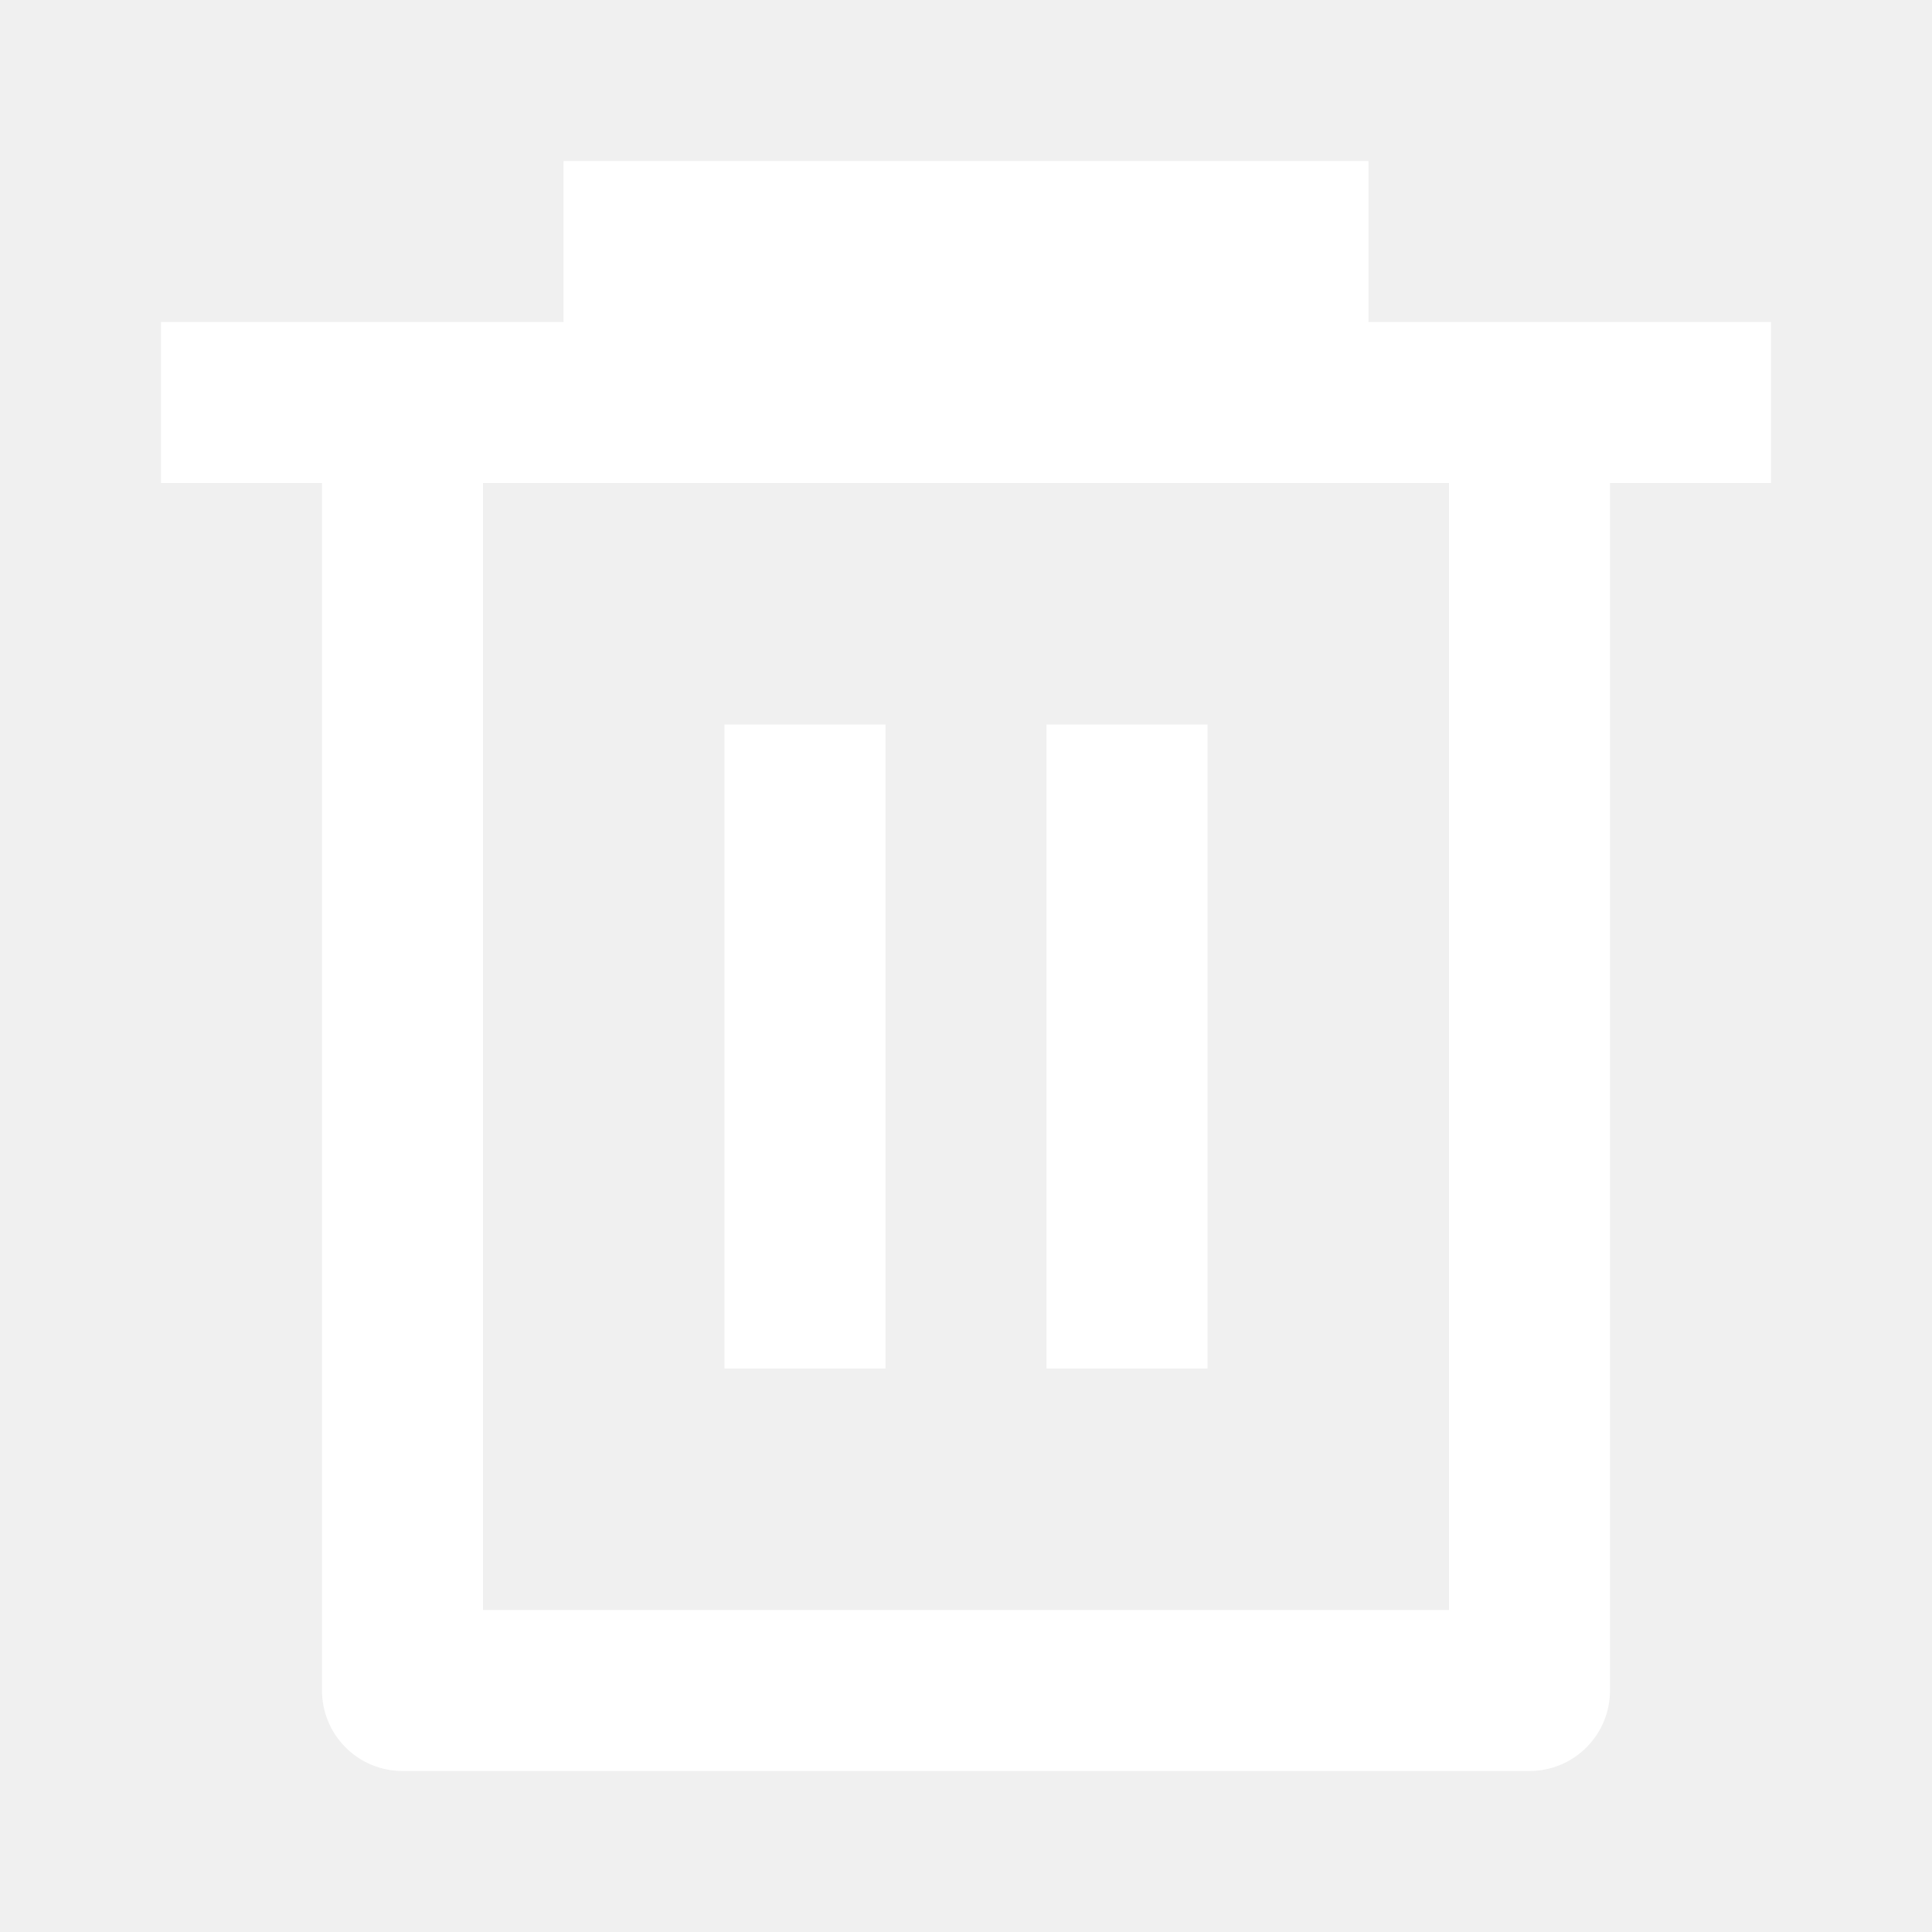
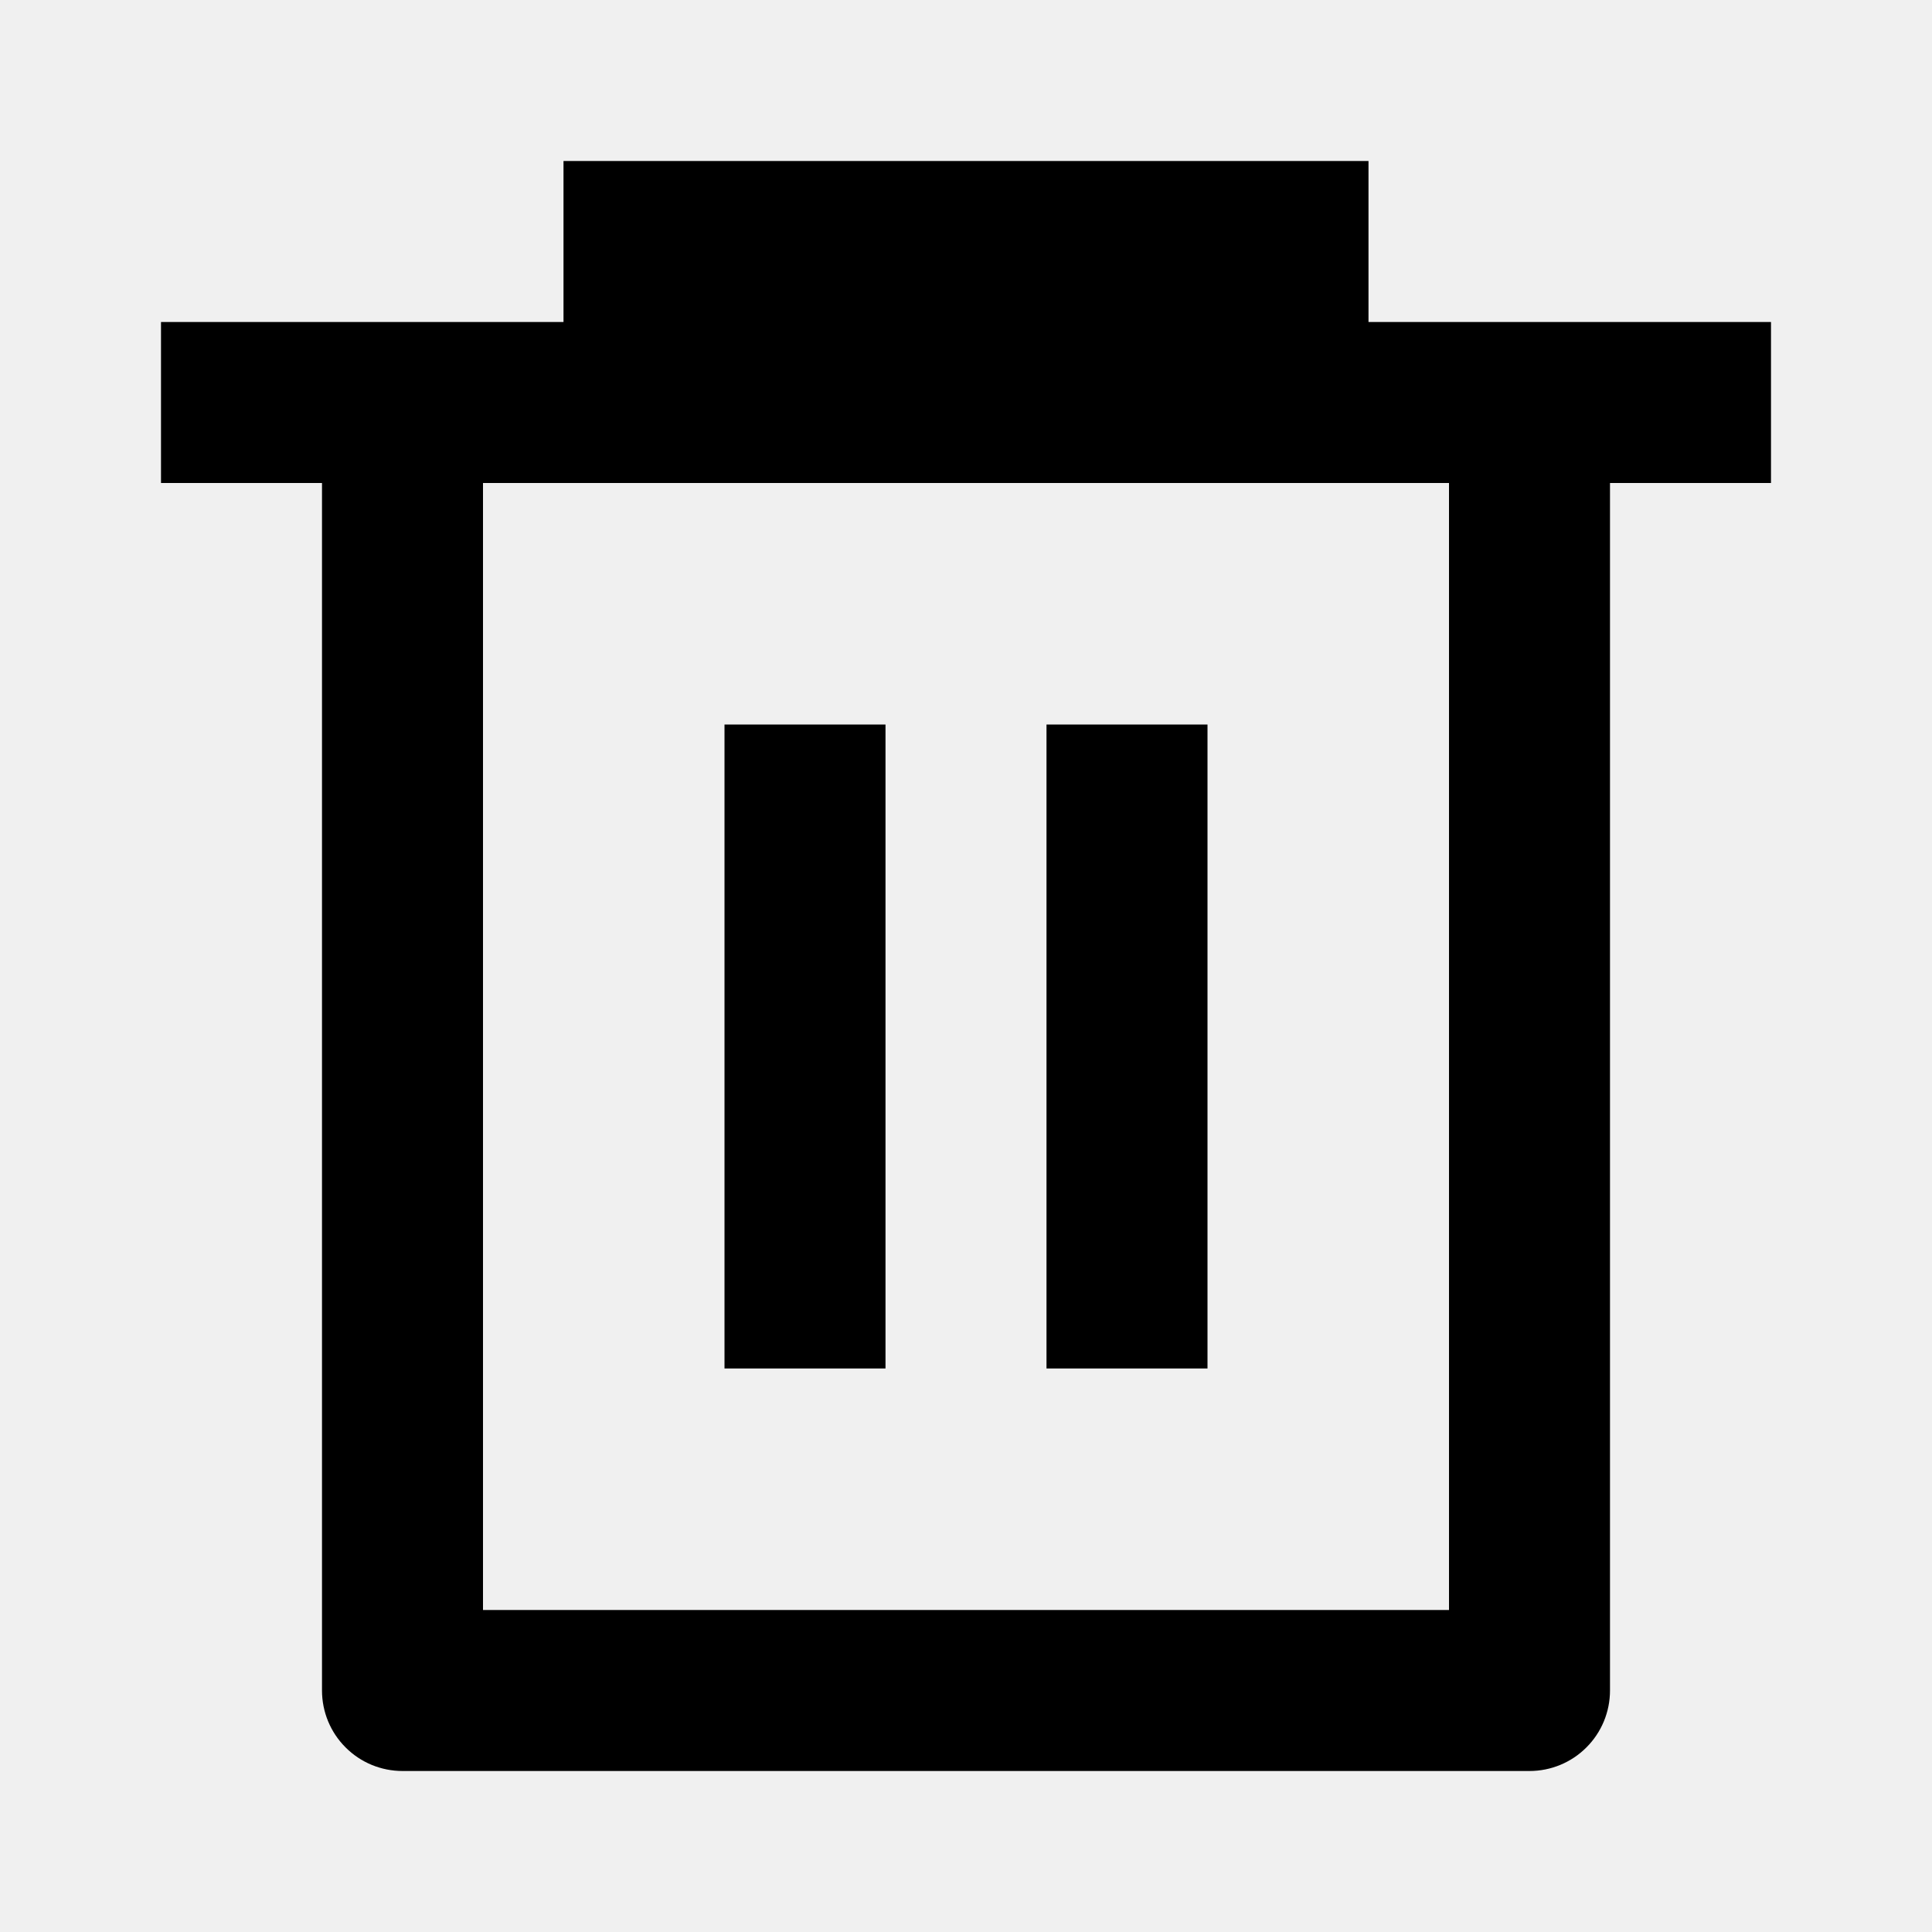
<svg xmlns="http://www.w3.org/2000/svg" width="24" height="24" viewBox="0 0 24 24" fill="none">
-   <path d="M7 4V2H17V4H22V6H20V21C20 21.265 19.895 21.52 19.707 21.707C19.52 21.895 19.265 22 19 22H5C4.735 22 4.48 21.895 4.293 21.707C4.105 21.52 4 21.265 4 21V6H2V4H7ZM6 6V20H18V6H6ZM9 9H11V17H9V9ZM13 9H15V17H13V9Z" fill="white" />
+   <path d="M7 4V2H17V4H22V6H20V21C20 21.265 19.895 21.52 19.707 21.707C19.52 21.895 19.265 22 19 22H5C4.735 22 4.48 21.895 4.293 21.707C4.105 21.52 4 21.265 4 21V6H2V4H7ZM6 6V20H18V6H6ZM9 9H11V17H9V9ZM13 9H15V17H13V9Z" fill="currentColor" />
</svg>
